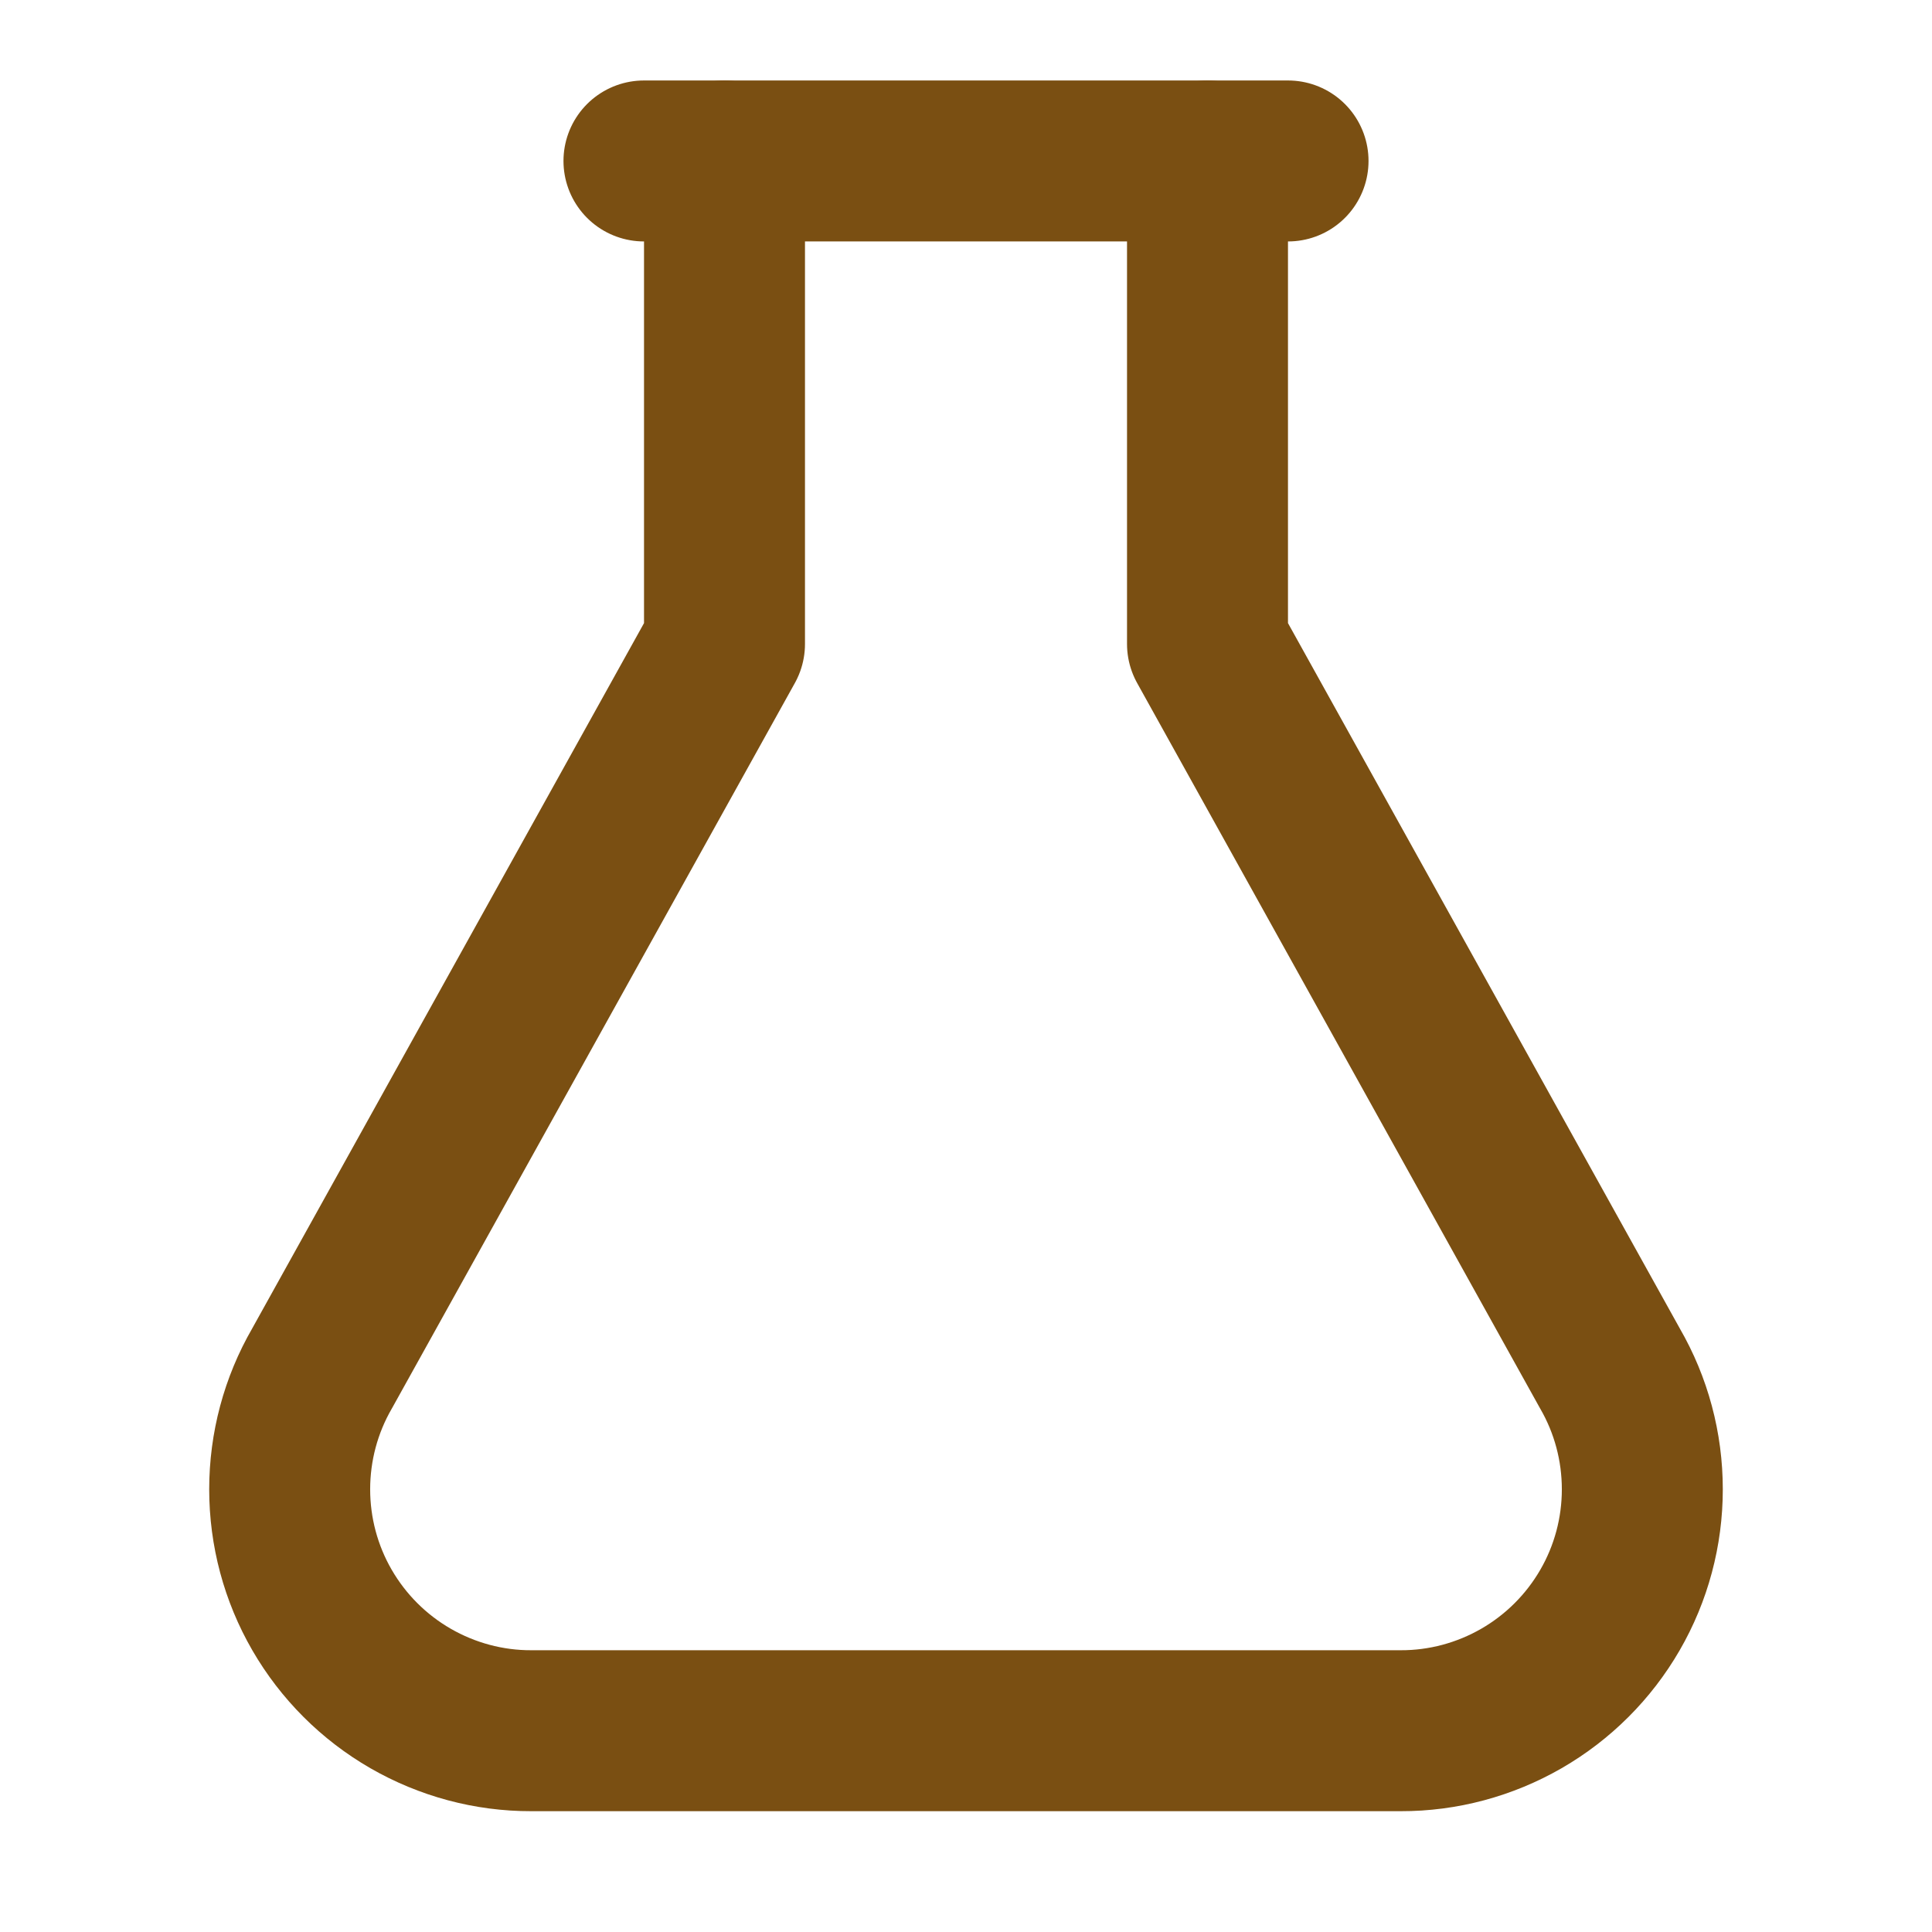
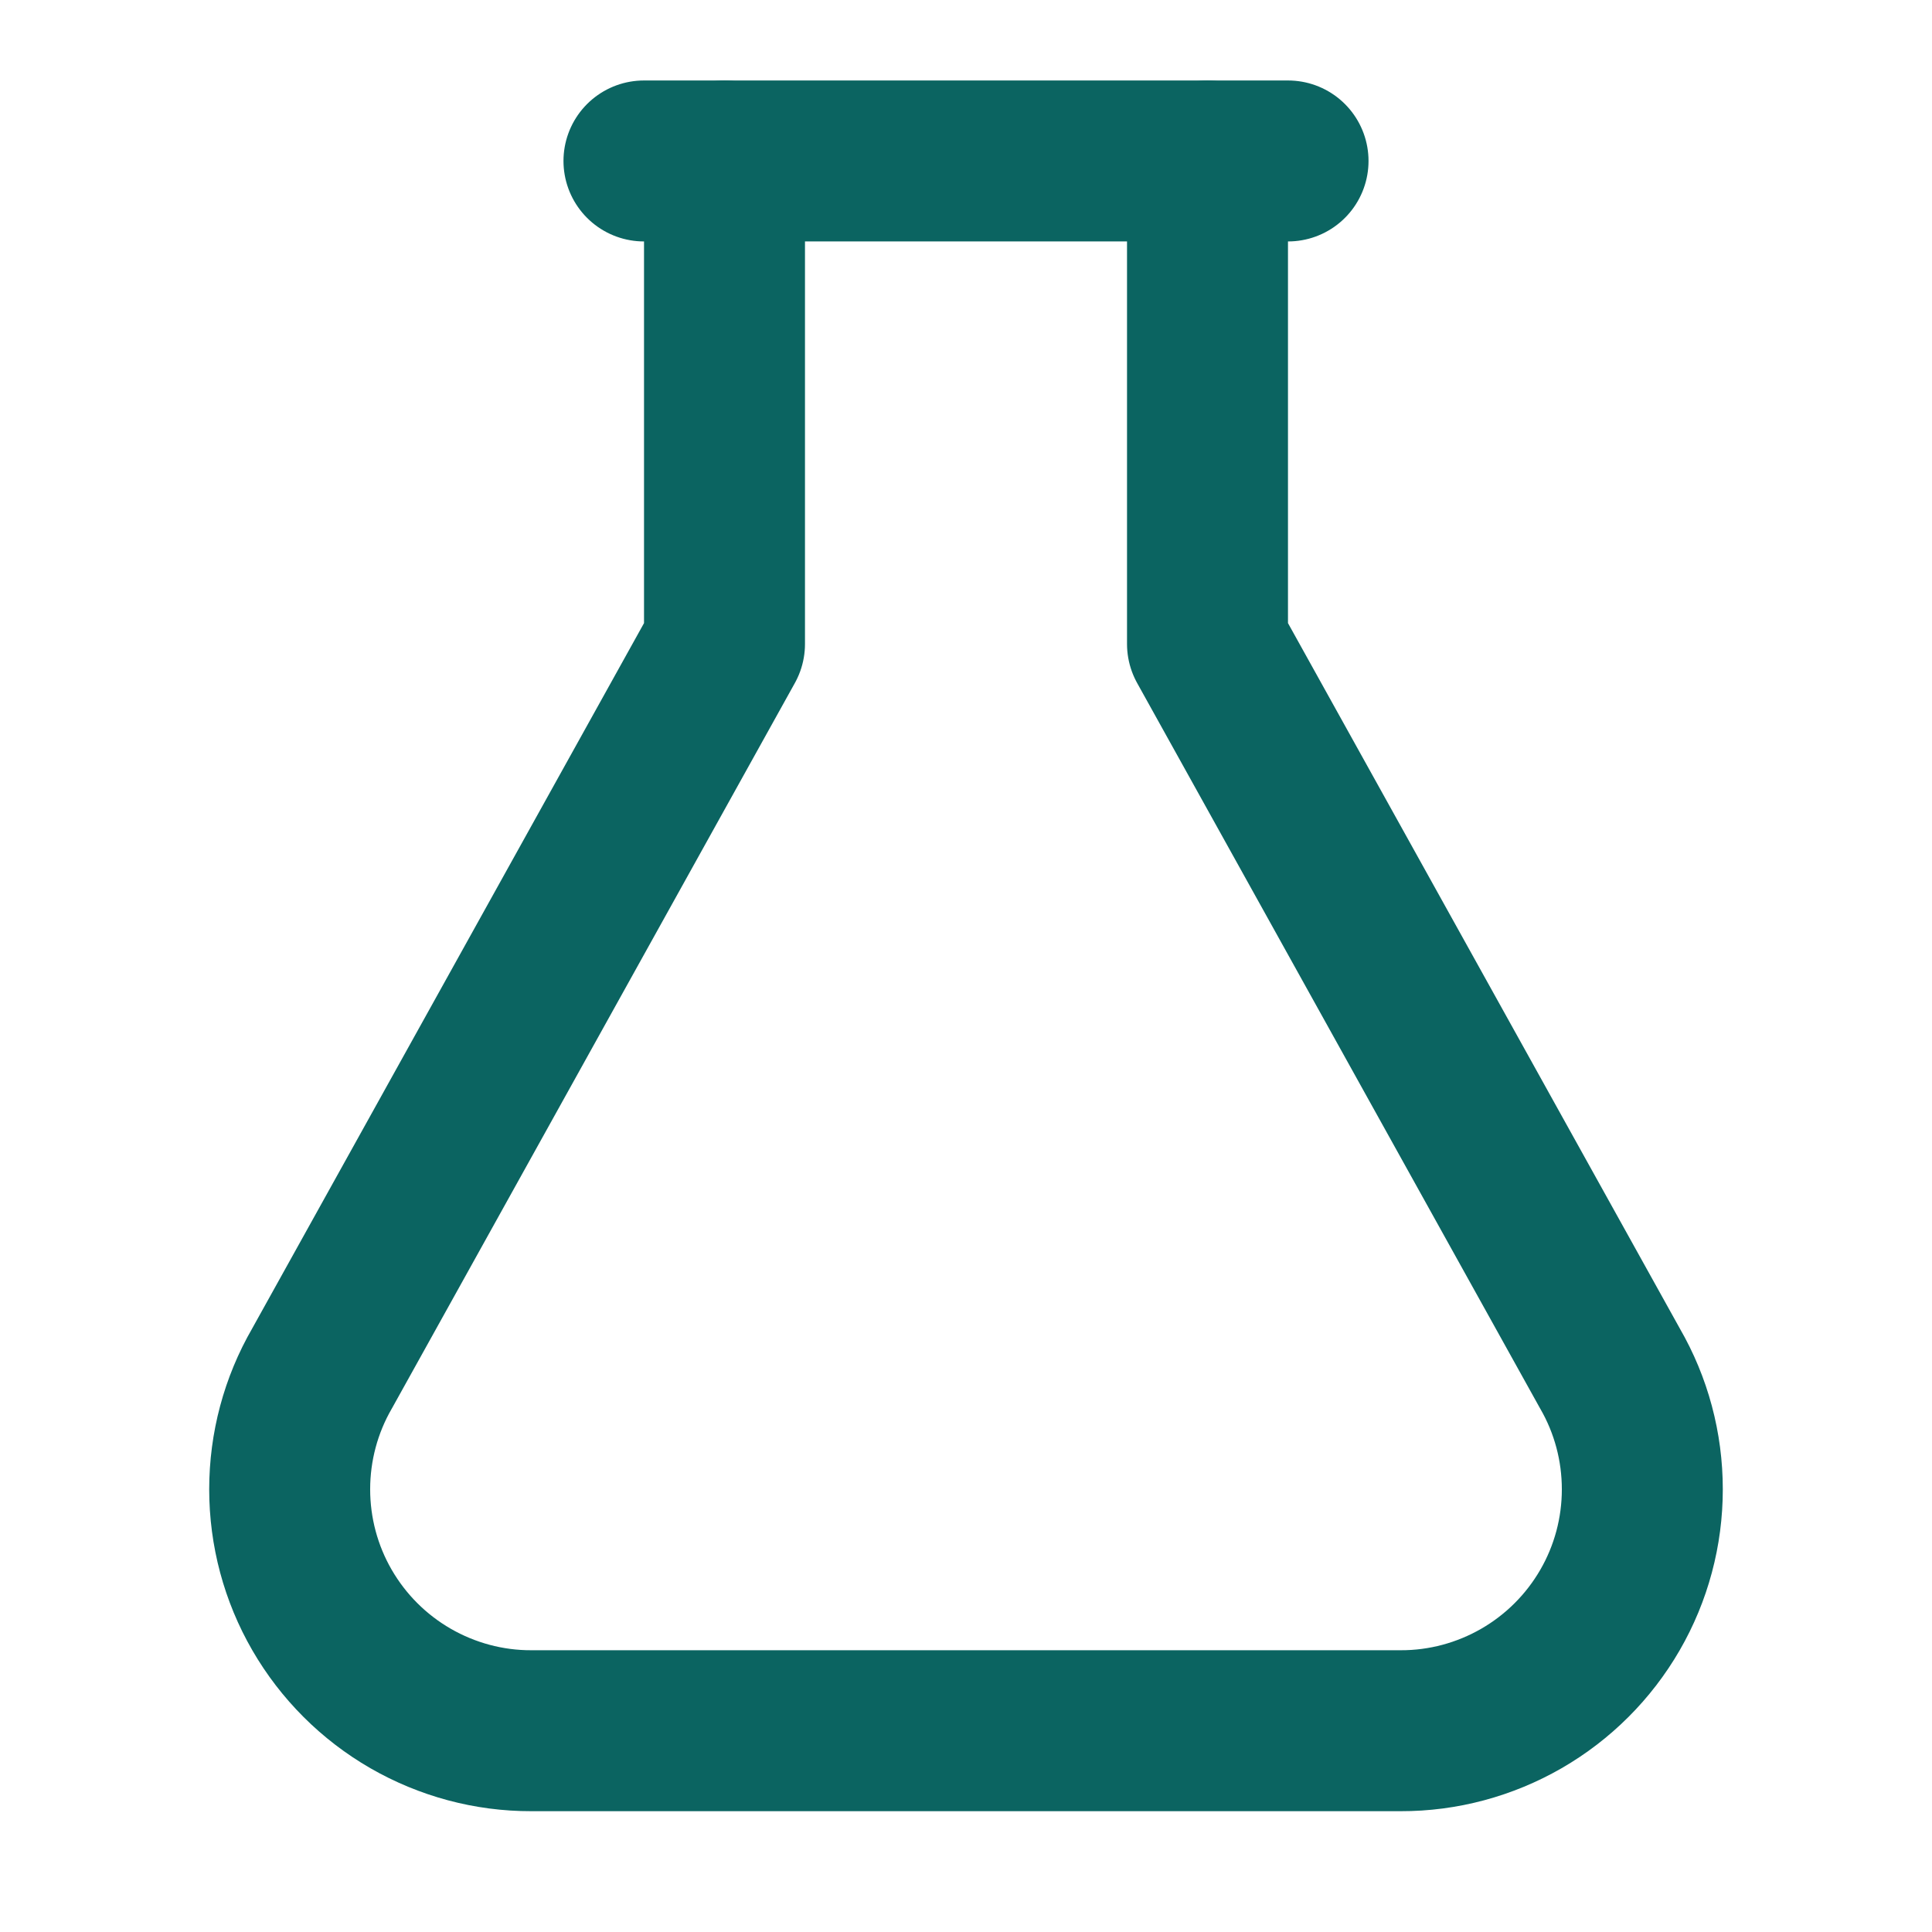
<svg xmlns="http://www.w3.org/2000/svg" preserveAspectRatio="none" overflow="visible" style="display: block;" width="16" height="16" viewBox="0 0 16 16" fill="none">
  <g id="icone cell">
-     <path id="Vector" d="M6 1.333V5.333L2.667 11.333C2.491 11.637 2.399 11.982 2.399 12.334C2.399 12.685 2.491 13.03 2.667 13.334C2.843 13.638 3.095 13.89 3.4 14.066C3.704 14.241 4.049 14.334 4.4 14.333H11.6C11.951 14.334 12.296 14.241 12.6 14.066C12.905 13.89 13.157 13.638 13.333 13.334C13.509 13.03 13.601 12.685 13.601 12.334C13.601 11.982 13.509 11.637 13.333 11.333L10 5.333V1.333" stroke-width="1.333" stroke-linecap="round" stroke-linejoin="round" stroke="#7A4F12" />
-     <path id="Vector_2" d="M5.333 1.333H10.667" stroke-width="1.333" stroke-linecap="round" stroke-linejoin="round" stroke="#7A4F12" />
+     <path id="Vector" d="M6 1.333V5.333L2.667 11.333C2.491 11.637 2.399 11.982 2.399 12.334C2.399 12.685 2.491 13.03 2.667 13.334C2.843 13.638 3.095 13.89 3.4 14.066C3.704 14.241 4.049 14.334 4.4 14.333H11.6C11.951 14.334 12.296 14.241 12.6 14.066C12.905 13.89 13.157 13.638 13.333 13.334C13.509 13.03 13.601 12.685 13.601 12.334C13.601 11.982 13.509 11.637 13.333 11.333L10 5.333V1.333" stroke-width="1.333" stroke-linecap="round" stroke-linejoin="round" stroke="#0B6461" />
+     <path id="Vector_2" d="M5.333 1.333H10.667" stroke-width="1.333" stroke-linecap="round" stroke-linejoin="round" stroke="#0B6461" />
  </g>
</svg>
